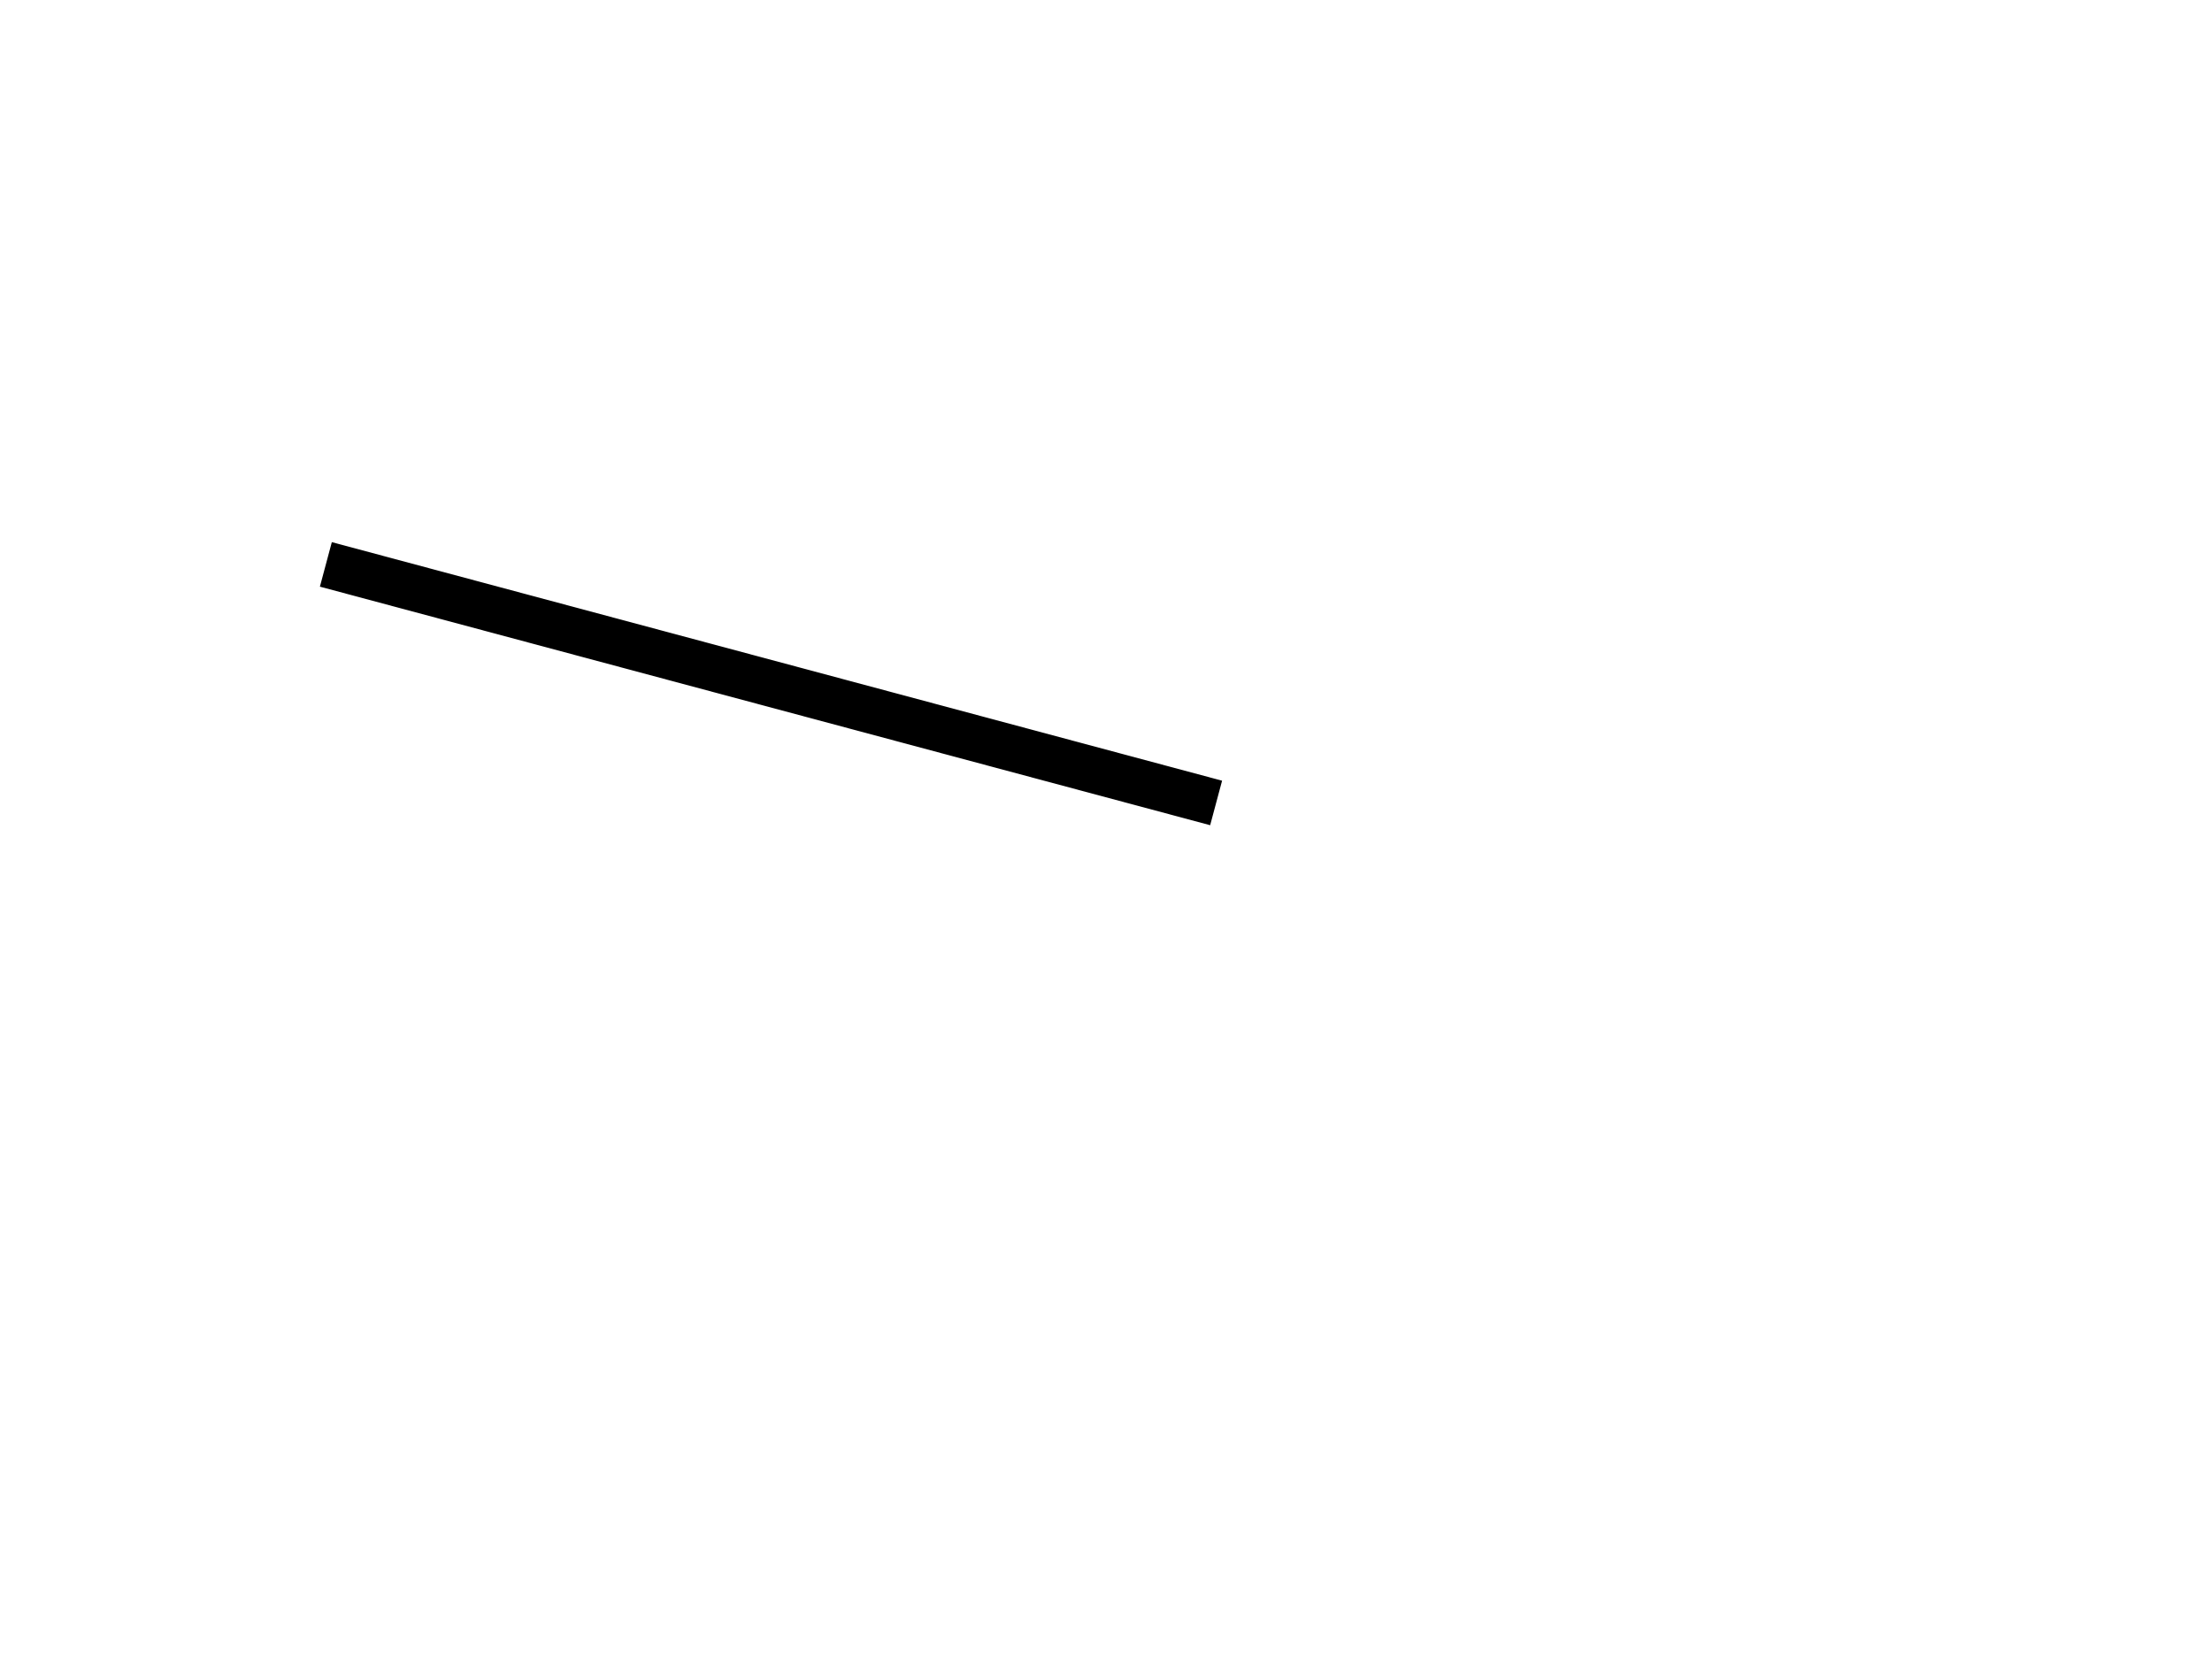
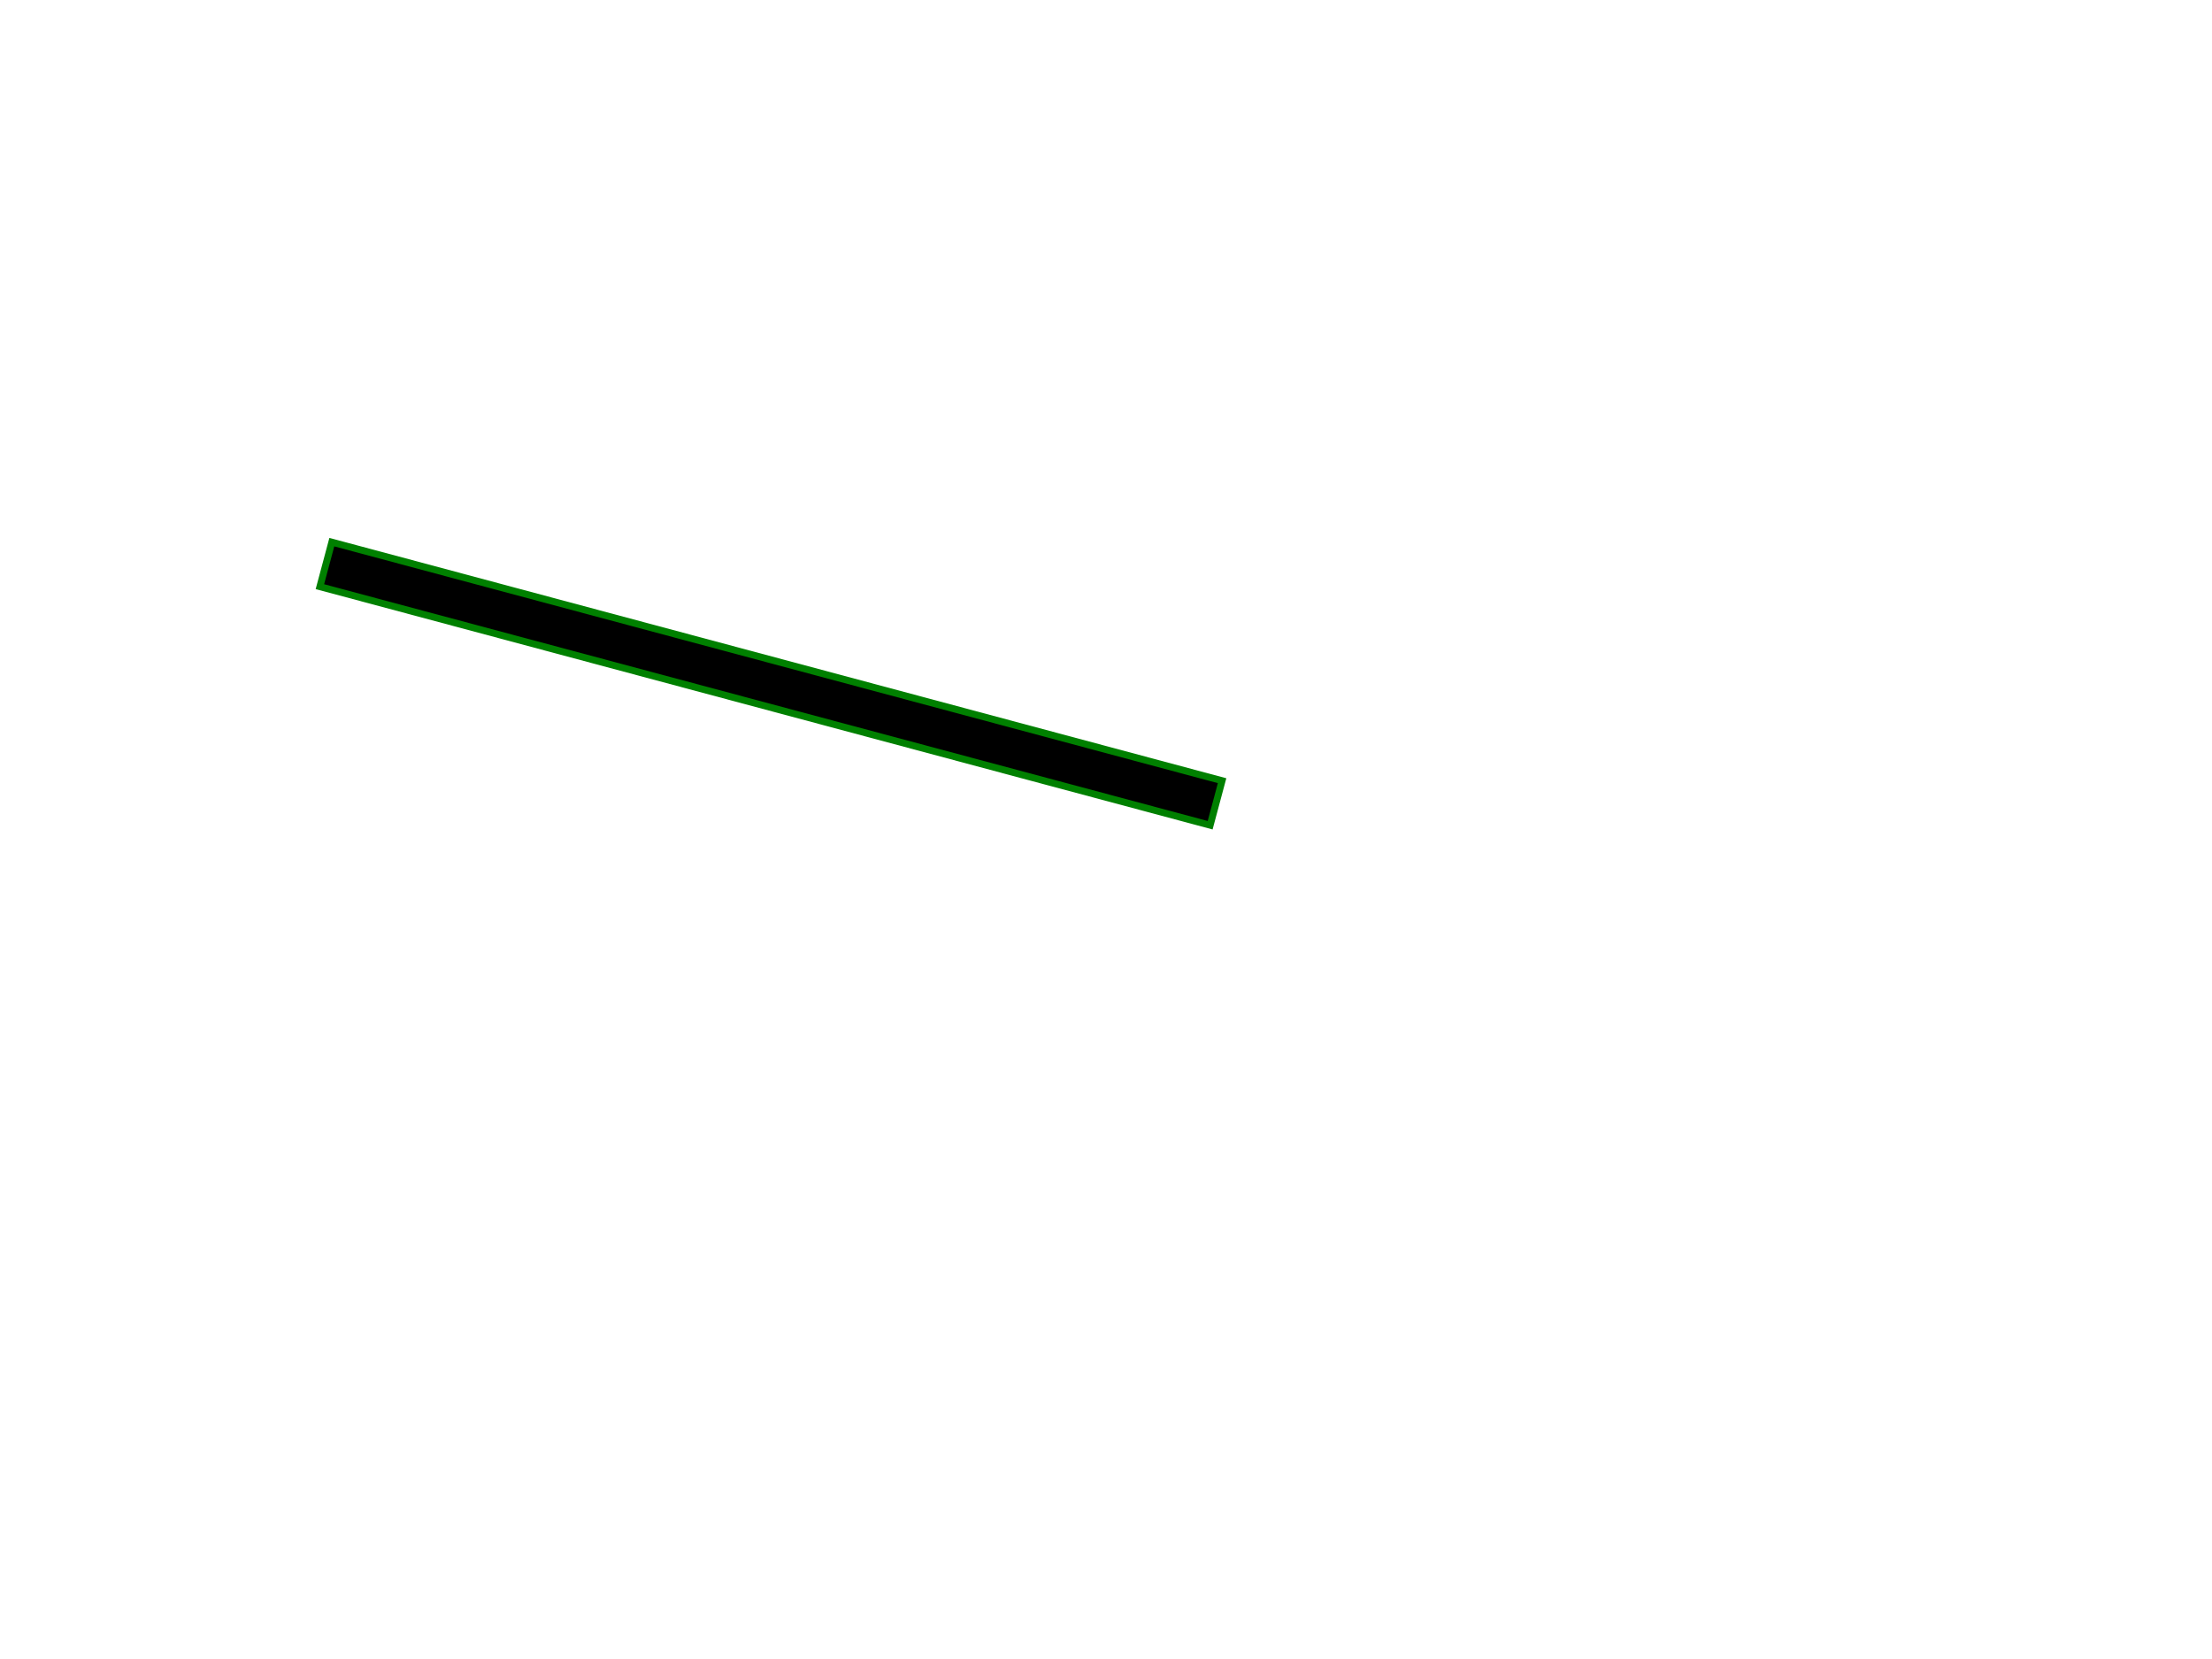
<svg xmlns="http://www.w3.org/2000/svg" xmlns:html="http://www.w3.org/1999/xhtml" viewBox="0 0 480 360">
-   <g id="testmeta">
-     <html:link rel="author" title="Skef Iterum" href="https://github.com/skef/" />
-   </g>
-   <g id="test-body-reference">
-     <path stroke="none" fill="black" d="M72.005 117.645l-2.588 9.659l193.185 51.765l2.588 -9.66z" />
-   </g>
+   <html:link rel="author" title="Skef Iterum" href="https://github.com/skef/" />
+   <path stroke="green" stroke-width="1.5" fill="black" d="M72.005 117.645l-2.588 9.659l193.185 51.765l2.588 -9.66z" />
</svg>
